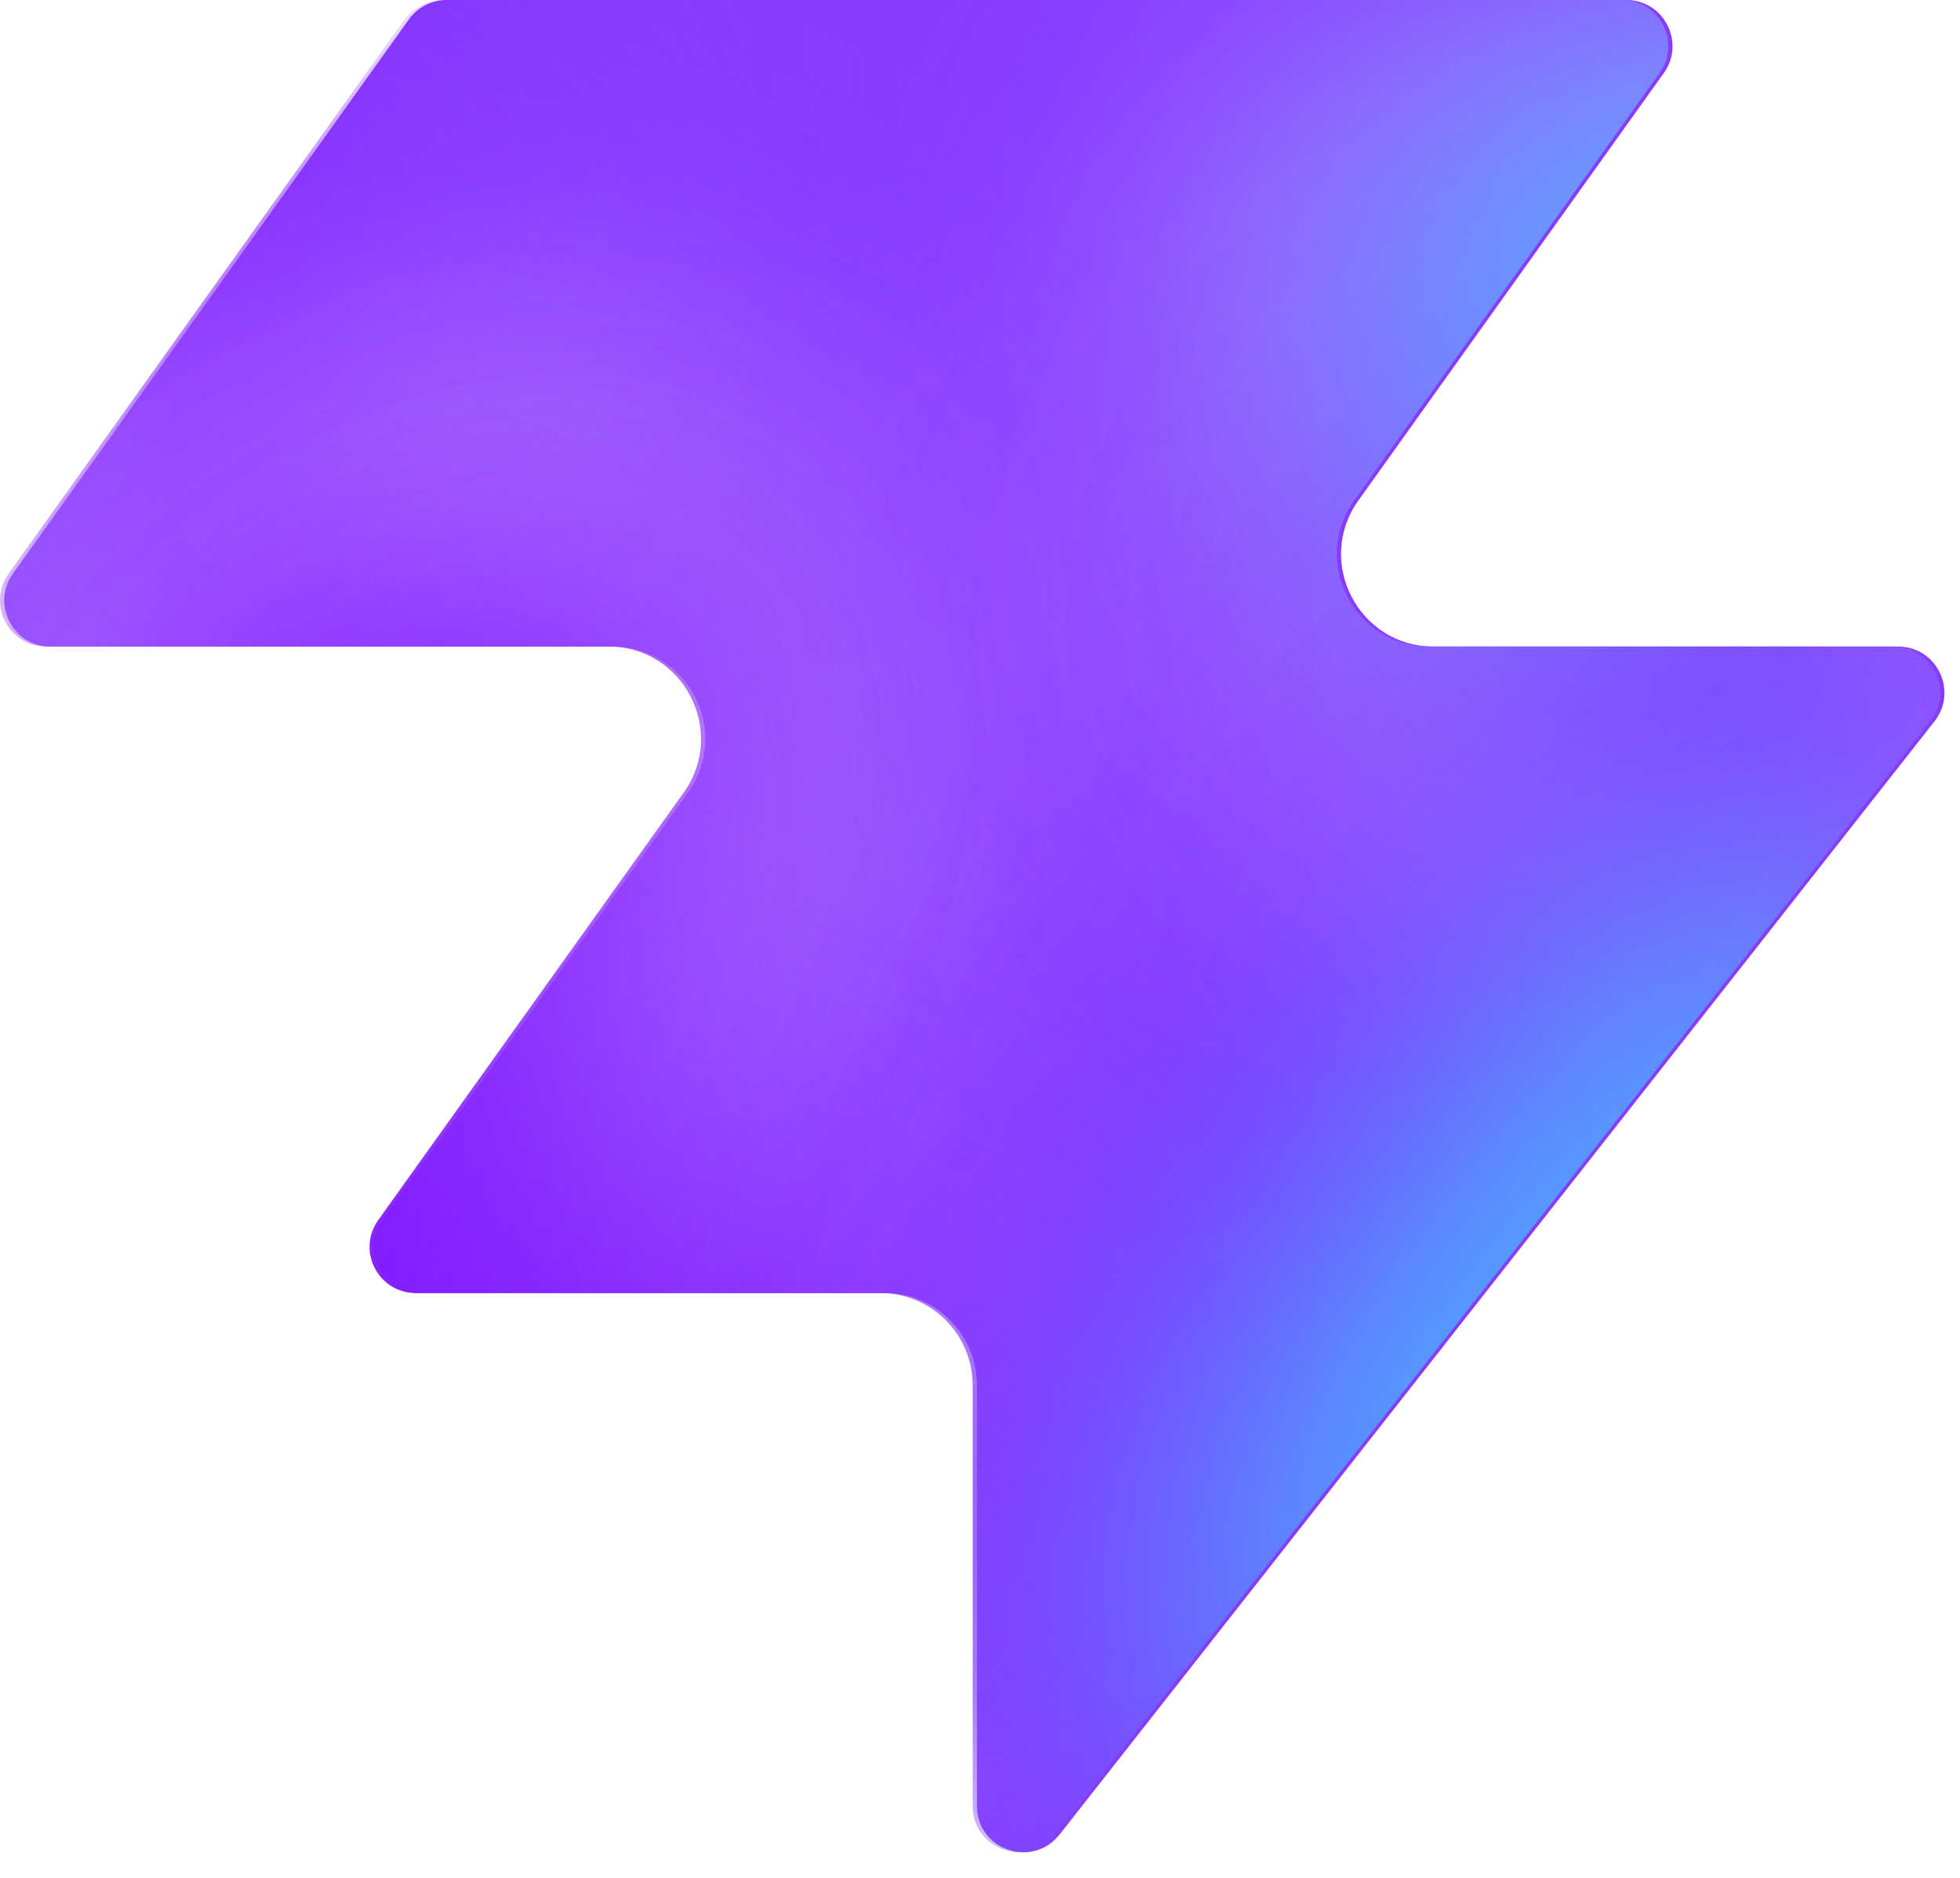
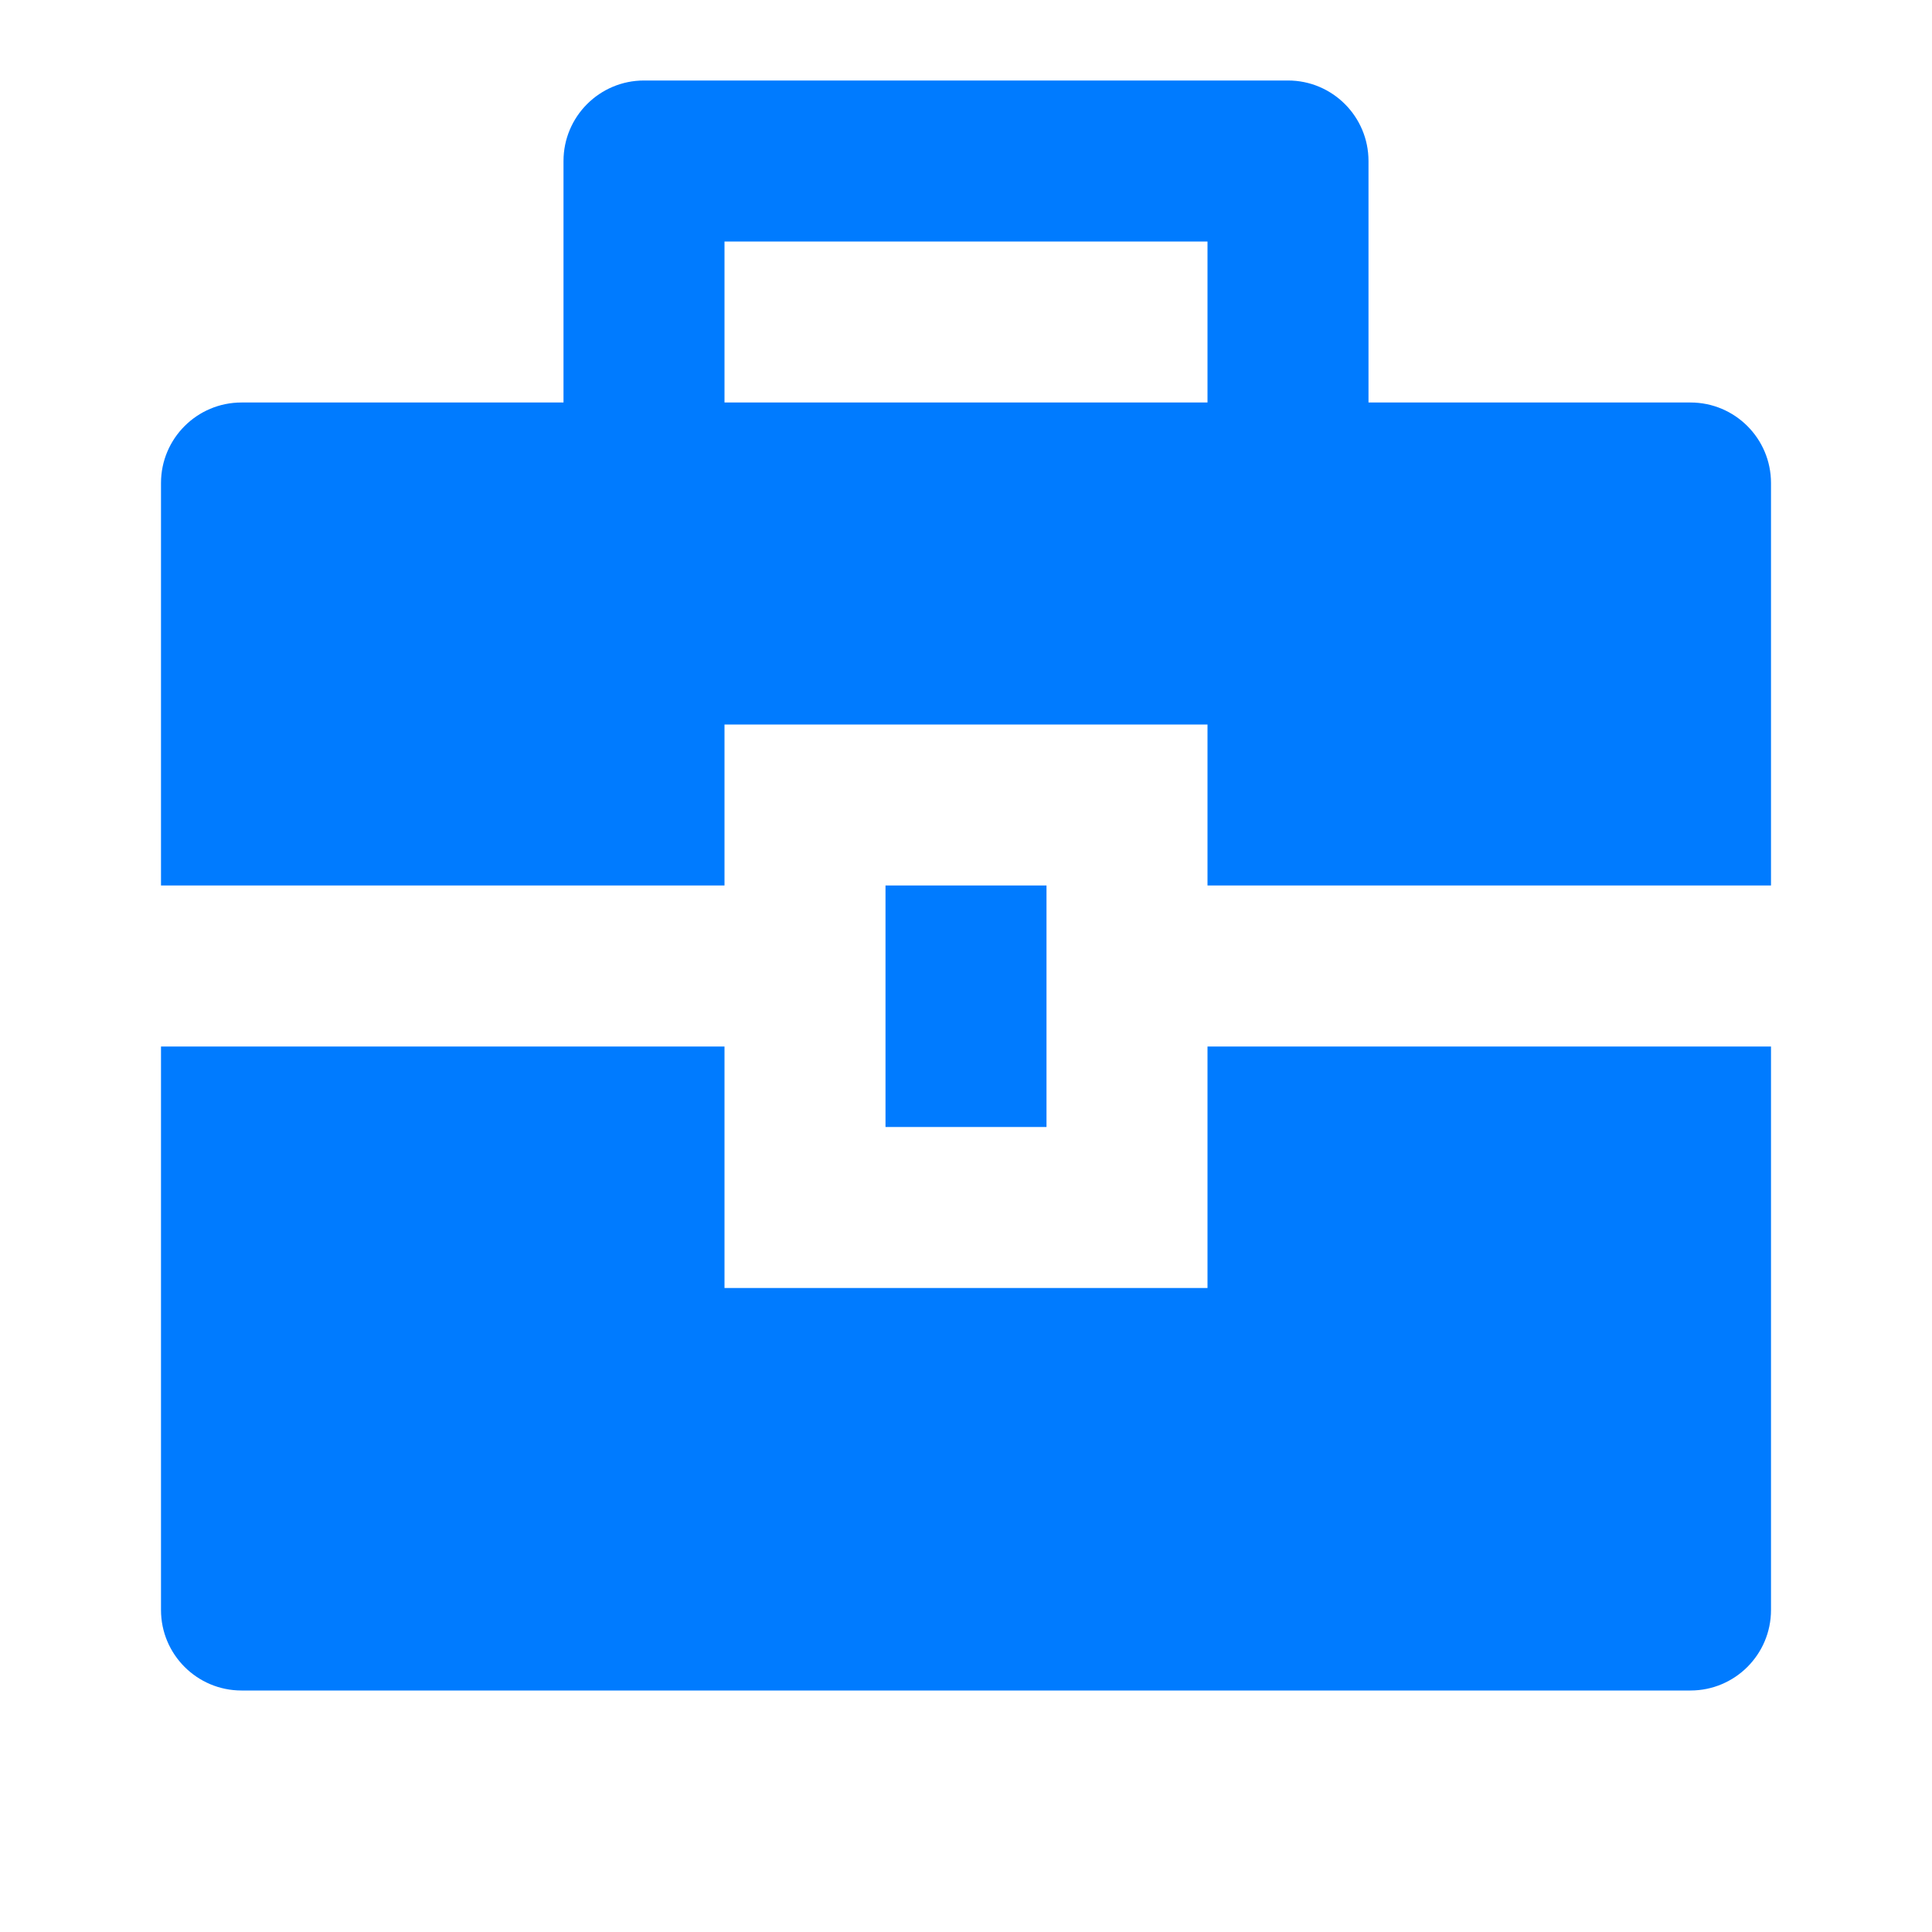
- <svg xmlns="http://www.w3.org/2000/svg" width="48" height="46" fill="none" viewBox="0 0 48 46">
-   <path fill="#863bff" d="M25.946 44.938c-.664.845-2.021.375-2.021-.698V33.937a2.26 2.26 0 0 0-2.262-2.262H10.287c-.92 0-1.456-1.04-.92-1.788l7.48-10.471c1.07-1.497 0-3.578-1.842-3.578H1.237c-.92 0-1.456-1.04-.92-1.788L10.013.474c.214-.297.556-.474.92-.474h28.894c.92 0 1.456 1.04.92 1.788l-7.48 10.471c-1.07 1.498 0 3.579 1.842 3.579h11.377c.943 0 1.473 1.088.89 1.83L25.947 44.94z" style="fill:#863bff;fill:color(display-p3 .525 .23 1);fill-opacity:1" />
-   <mask id="a" width="48" height="46" x="0" y="0" maskUnits="userSpaceOnUse" style="mask-type:alpha">
-     <path fill="#000" d="M25.842 44.938c-.664.844-2.021.375-2.021-.698V33.937a2.26 2.26 0 0 0-2.262-2.262H10.183c-.92 0-1.456-1.04-.92-1.788l7.48-10.471c1.07-1.498 0-3.579-1.842-3.579H1.133c-.92 0-1.456-1.04-.92-1.787L9.91.473c.214-.297.556-.474.92-.474h28.894c.92 0 1.456 1.04.92 1.788l-7.48 10.471c-1.07 1.498 0 3.578 1.842 3.578h11.377c.943 0 1.473 1.088.89 1.832L25.843 44.94z" style="fill:#000;fill-opacity:1" />
-   </mask>
-   <g mask="url(#a)">
-     <g filter="url(#b)">
-       <ellipse cx="5.508" cy="14.704" fill="#ede6ff" rx="5.508" ry="14.704" style="fill:#ede6ff;fill:color(display-p3 .927 .903 1);fill-opacity:1" transform="matrix(.00324 1 1 -.00324 -4.47 31.516)" />
-     </g>
-     <g filter="url(#c)">
-       <ellipse cx="10.399" cy="29.851" fill="#ede6ff" rx="10.399" ry="29.851" style="fill:#ede6ff;fill:color(display-p3 .927 .903 1);fill-opacity:1" transform="matrix(.00324 1 1 -.00324 -39.328 7.883)" />
-     </g>
-     <g filter="url(#d)">
-       <ellipse cx="5.508" cy="30.487" fill="#7e14ff" rx="5.508" ry="30.487" style="fill:#7e14ff;fill:color(display-p3 .492 .077 1);fill-opacity:1" transform="rotate(89.814 -25.913 -14.639)scale(1 -1)" />
-     </g>
-     <g filter="url(#e)">
-       <ellipse cx="5.508" cy="30.599" fill="#7e14ff" rx="5.508" ry="30.599" style="fill:#7e14ff;fill:color(display-p3 .492 .077 1);fill-opacity:1" transform="rotate(89.814 -32.644 -3.334)scale(1 -1)" />
-     </g>
-     <g filter="url(#f)">
-       <ellipse cx="5.508" cy="30.599" fill="#7e14ff" rx="5.508" ry="30.599" style="fill:#7e14ff;fill:color(display-p3 .492 .077 1);fill-opacity:1" transform="matrix(.00324 1 1 -.00324 -34.34 30.47)" />
-     </g>
-     <g filter="url(#g)">
-       <ellipse cx="14.072" cy="22.078" fill="#ede6ff" rx="14.072" ry="22.078" style="fill:#ede6ff;fill:color(display-p3 .927 .903 1);fill-opacity:1" transform="rotate(93.35 24.506 48.493)scale(-1 1)" />
-     </g>
-     <g filter="url(#h)">
-       <ellipse cx="3.47" cy="21.501" fill="#7e14ff" rx="3.47" ry="21.501" style="fill:#7e14ff;fill:color(display-p3 .492 .077 1);fill-opacity:1" transform="rotate(89.009 28.708 47.59)scale(-1 1)" />
-     </g>
-     <g filter="url(#i)">
-       <ellipse cx="3.47" cy="21.501" fill="#7e14ff" rx="3.47" ry="21.501" style="fill:#7e14ff;fill:color(display-p3 .492 .077 1);fill-opacity:1" transform="rotate(89.009 28.708 47.59)scale(-1 1)" />
-     </g>
-     <g filter="url(#j)">
-       <ellipse cx=".387" cy="8.972" fill="#7e14ff" rx="4.407" ry="29.108" style="fill:#7e14ff;fill:color(display-p3 .492 .077 1);fill-opacity:1" transform="rotate(39.51 .387 8.972)" />
-     </g>
-     <g filter="url(#k)">
-       <ellipse cx="47.523" cy="-6.092" fill="#7e14ff" rx="4.407" ry="29.108" style="fill:#7e14ff;fill:color(display-p3 .492 .077 1);fill-opacity:1" transform="rotate(37.892 47.523 -6.092)" />
-     </g>
-     <g filter="url(#l)">
-       <ellipse cx="41.412" cy="6.333" fill="#47bfff" rx="5.971" ry="9.665" style="fill:#47bfff;fill:color(display-p3 .28 .748 1);fill-opacity:1" transform="rotate(37.892 41.412 6.333)" />
-     </g>
-     <g filter="url(#m)">
-       <ellipse cx="-1.879" cy="38.332" fill="#7e14ff" rx="4.407" ry="29.108" style="fill:#7e14ff;fill:color(display-p3 .492 .077 1);fill-opacity:1" transform="rotate(37.892 -1.88 38.332)" />
-     </g>
-     <g filter="url(#n)">
-       <ellipse cx="-1.879" cy="38.332" fill="#7e14ff" rx="4.407" ry="29.108" style="fill:#7e14ff;fill:color(display-p3 .492 .077 1);fill-opacity:1" transform="rotate(37.892 -1.88 38.332)" />
-     </g>
-     <g filter="url(#o)">
-       <ellipse cx="35.651" cy="29.907" fill="#7e14ff" rx="4.407" ry="29.108" style="fill:#7e14ff;fill:color(display-p3 .492 .077 1);fill-opacity:1" transform="rotate(37.892 35.651 29.907)" />
-     </g>
-     <g filter="url(#p)">
-       <ellipse cx="38.418" cy="32.4" fill="#47bfff" rx="5.971" ry="15.297" style="fill:#47bfff;fill:color(display-p3 .28 .748 1);fill-opacity:1" transform="rotate(37.892 38.418 32.4)" />
-     </g>
-   </g>
-   <defs>
-     <filter id="b" width="60.045" height="41.654" x="-19.77" y="16.149" color-interpolation-filters="sRGB" filterUnits="userSpaceOnUse">
-       <feFlood flood-opacity="0" result="BackgroundImageFix" />
-       <feBlend in="SourceGraphic" in2="BackgroundImageFix" result="shape" />
-       <feGaussianBlur result="effect1_foregroundBlur_2002_17158" stdDeviation="7.659" />
-     </filter>
-     <filter id="c" width="90.34" height="51.437" x="-54.613" y="-7.533" color-interpolation-filters="sRGB" filterUnits="userSpaceOnUse">
-       <feFlood flood-opacity="0" result="BackgroundImageFix" />
-       <feBlend in="SourceGraphic" in2="BackgroundImageFix" result="shape" />
-       <feGaussianBlur result="effect1_foregroundBlur_2002_17158" stdDeviation="7.659" />
-     </filter>
-     <filter id="d" width="79.355" height="29.4" x="-49.64" y="2.03" color-interpolation-filters="sRGB" filterUnits="userSpaceOnUse">
-       <feFlood flood-opacity="0" result="BackgroundImageFix" />
-       <feBlend in="SourceGraphic" in2="BackgroundImageFix" result="shape" />
-       <feGaussianBlur result="effect1_foregroundBlur_2002_17158" stdDeviation="4.596" />
-     </filter>
-     <filter id="e" width="79.579" height="29.4" x="-45.045" y="20.029" color-interpolation-filters="sRGB" filterUnits="userSpaceOnUse">
-       <feFlood flood-opacity="0" result="BackgroundImageFix" />
-       <feBlend in="SourceGraphic" in2="BackgroundImageFix" result="shape" />
-       <feGaussianBlur result="effect1_foregroundBlur_2002_17158" stdDeviation="4.596" />
-     </filter>
-     <filter id="f" width="79.579" height="29.4" x="-43.513" y="21.178" color-interpolation-filters="sRGB" filterUnits="userSpaceOnUse">
-       <feFlood flood-opacity="0" result="BackgroundImageFix" />
-       <feBlend in="SourceGraphic" in2="BackgroundImageFix" result="shape" />
-       <feGaussianBlur result="effect1_foregroundBlur_2002_17158" stdDeviation="4.596" />
-     </filter>
-     <filter id="g" width="74.749" height="58.852" x="15.756" y="-17.901" color-interpolation-filters="sRGB" filterUnits="userSpaceOnUse">
-       <feFlood flood-opacity="0" result="BackgroundImageFix" />
-       <feBlend in="SourceGraphic" in2="BackgroundImageFix" result="shape" />
-       <feGaussianBlur result="effect1_foregroundBlur_2002_17158" stdDeviation="7.659" />
-     </filter>
-     <filter id="h" width="61.377" height="25.362" x="23.548" y="2.284" color-interpolation-filters="sRGB" filterUnits="userSpaceOnUse">
-       <feFlood flood-opacity="0" result="BackgroundImageFix" />
-       <feBlend in="SourceGraphic" in2="BackgroundImageFix" result="shape" />
-       <feGaussianBlur result="effect1_foregroundBlur_2002_17158" stdDeviation="4.596" />
-     </filter>
-     <filter id="i" width="61.377" height="25.362" x="23.548" y="2.284" color-interpolation-filters="sRGB" filterUnits="userSpaceOnUse">
-       <feFlood flood-opacity="0" result="BackgroundImageFix" />
-       <feBlend in="SourceGraphic" in2="BackgroundImageFix" result="shape" />
-       <feGaussianBlur result="effect1_foregroundBlur_2002_17158" stdDeviation="4.596" />
-     </filter>
-     <filter id="j" width="56.045" height="63.649" x="-27.636" y="-22.853" color-interpolation-filters="sRGB" filterUnits="userSpaceOnUse">
-       <feFlood flood-opacity="0" result="BackgroundImageFix" />
-       <feBlend in="SourceGraphic" in2="BackgroundImageFix" result="shape" />
-       <feGaussianBlur result="effect1_foregroundBlur_2002_17158" stdDeviation="4.596" />
-     </filter>
-     <filter id="k" width="54.814" height="64.646" x="20.116" y="-38.415" color-interpolation-filters="sRGB" filterUnits="userSpaceOnUse">
-       <feFlood flood-opacity="0" result="BackgroundImageFix" />
-       <feBlend in="SourceGraphic" in2="BackgroundImageFix" result="shape" />
-       <feGaussianBlur result="effect1_foregroundBlur_2002_17158" stdDeviation="4.596" />
-     </filter>
-     <filter id="l" width="33.541" height="35.313" x="24.641" y="-11.323" color-interpolation-filters="sRGB" filterUnits="userSpaceOnUse">
-       <feFlood flood-opacity="0" result="BackgroundImageFix" />
-       <feBlend in="SourceGraphic" in2="BackgroundImageFix" result="shape" />
-       <feGaussianBlur result="effect1_foregroundBlur_2002_17158" stdDeviation="4.596" />
-     </filter>
-     <filter id="m" width="54.814" height="64.646" x="-29.286" y="6.009" color-interpolation-filters="sRGB" filterUnits="userSpaceOnUse">
-       <feFlood flood-opacity="0" result="BackgroundImageFix" />
-       <feBlend in="SourceGraphic" in2="BackgroundImageFix" result="shape" />
-       <feGaussianBlur result="effect1_foregroundBlur_2002_17158" stdDeviation="4.596" />
-     </filter>
-     <filter id="n" width="54.814" height="64.646" x="-29.286" y="6.009" color-interpolation-filters="sRGB" filterUnits="userSpaceOnUse">
-       <feFlood flood-opacity="0" result="BackgroundImageFix" />
-       <feBlend in="SourceGraphic" in2="BackgroundImageFix" result="shape" />
-       <feGaussianBlur result="effect1_foregroundBlur_2002_17158" stdDeviation="4.596" />
-     </filter>
-     <filter id="o" width="54.814" height="64.646" x="8.244" y="-2.416" color-interpolation-filters="sRGB" filterUnits="userSpaceOnUse">
-       <feFlood flood-opacity="0" result="BackgroundImageFix" />
-       <feBlend in="SourceGraphic" in2="BackgroundImageFix" result="shape" />
-       <feGaussianBlur result="effect1_foregroundBlur_2002_17158" stdDeviation="4.596" />
-     </filter>
-     <filter id="p" width="39.409" height="43.623" x="18.713" y="10.588" color-interpolation-filters="sRGB" filterUnits="userSpaceOnUse">
-       <feFlood flood-opacity="0" result="BackgroundImageFix" />
-       <feBlend in="SourceGraphic" in2="BackgroundImageFix" result="shape" />
-       <feGaussianBlur result="effect1_foregroundBlur_2002_17158" stdDeviation="4.596" />
-     </filter>
-   </defs>
+ <svg xmlns="http://www.w3.org/2000/svg" viewBox="0 0 24 24">
+   <path fill="#007bff" d="M9 13V16H15V13H22V20C22 20.552 21.552 21 21 21H3C2.448 21 2 20.552 2 20V13H9ZM11 11H13V14H11V11ZM7 5V2C7 1.448 7.448 1 8 1H16C16.552 1 17 1.448 17 2V5H21C21.552 5 22 5.448 22 6V11H15V9H9V11H2V6C2 5.448 2.448 5 3 5H7ZM9 3V5H15V3H9Z" />
</svg>
